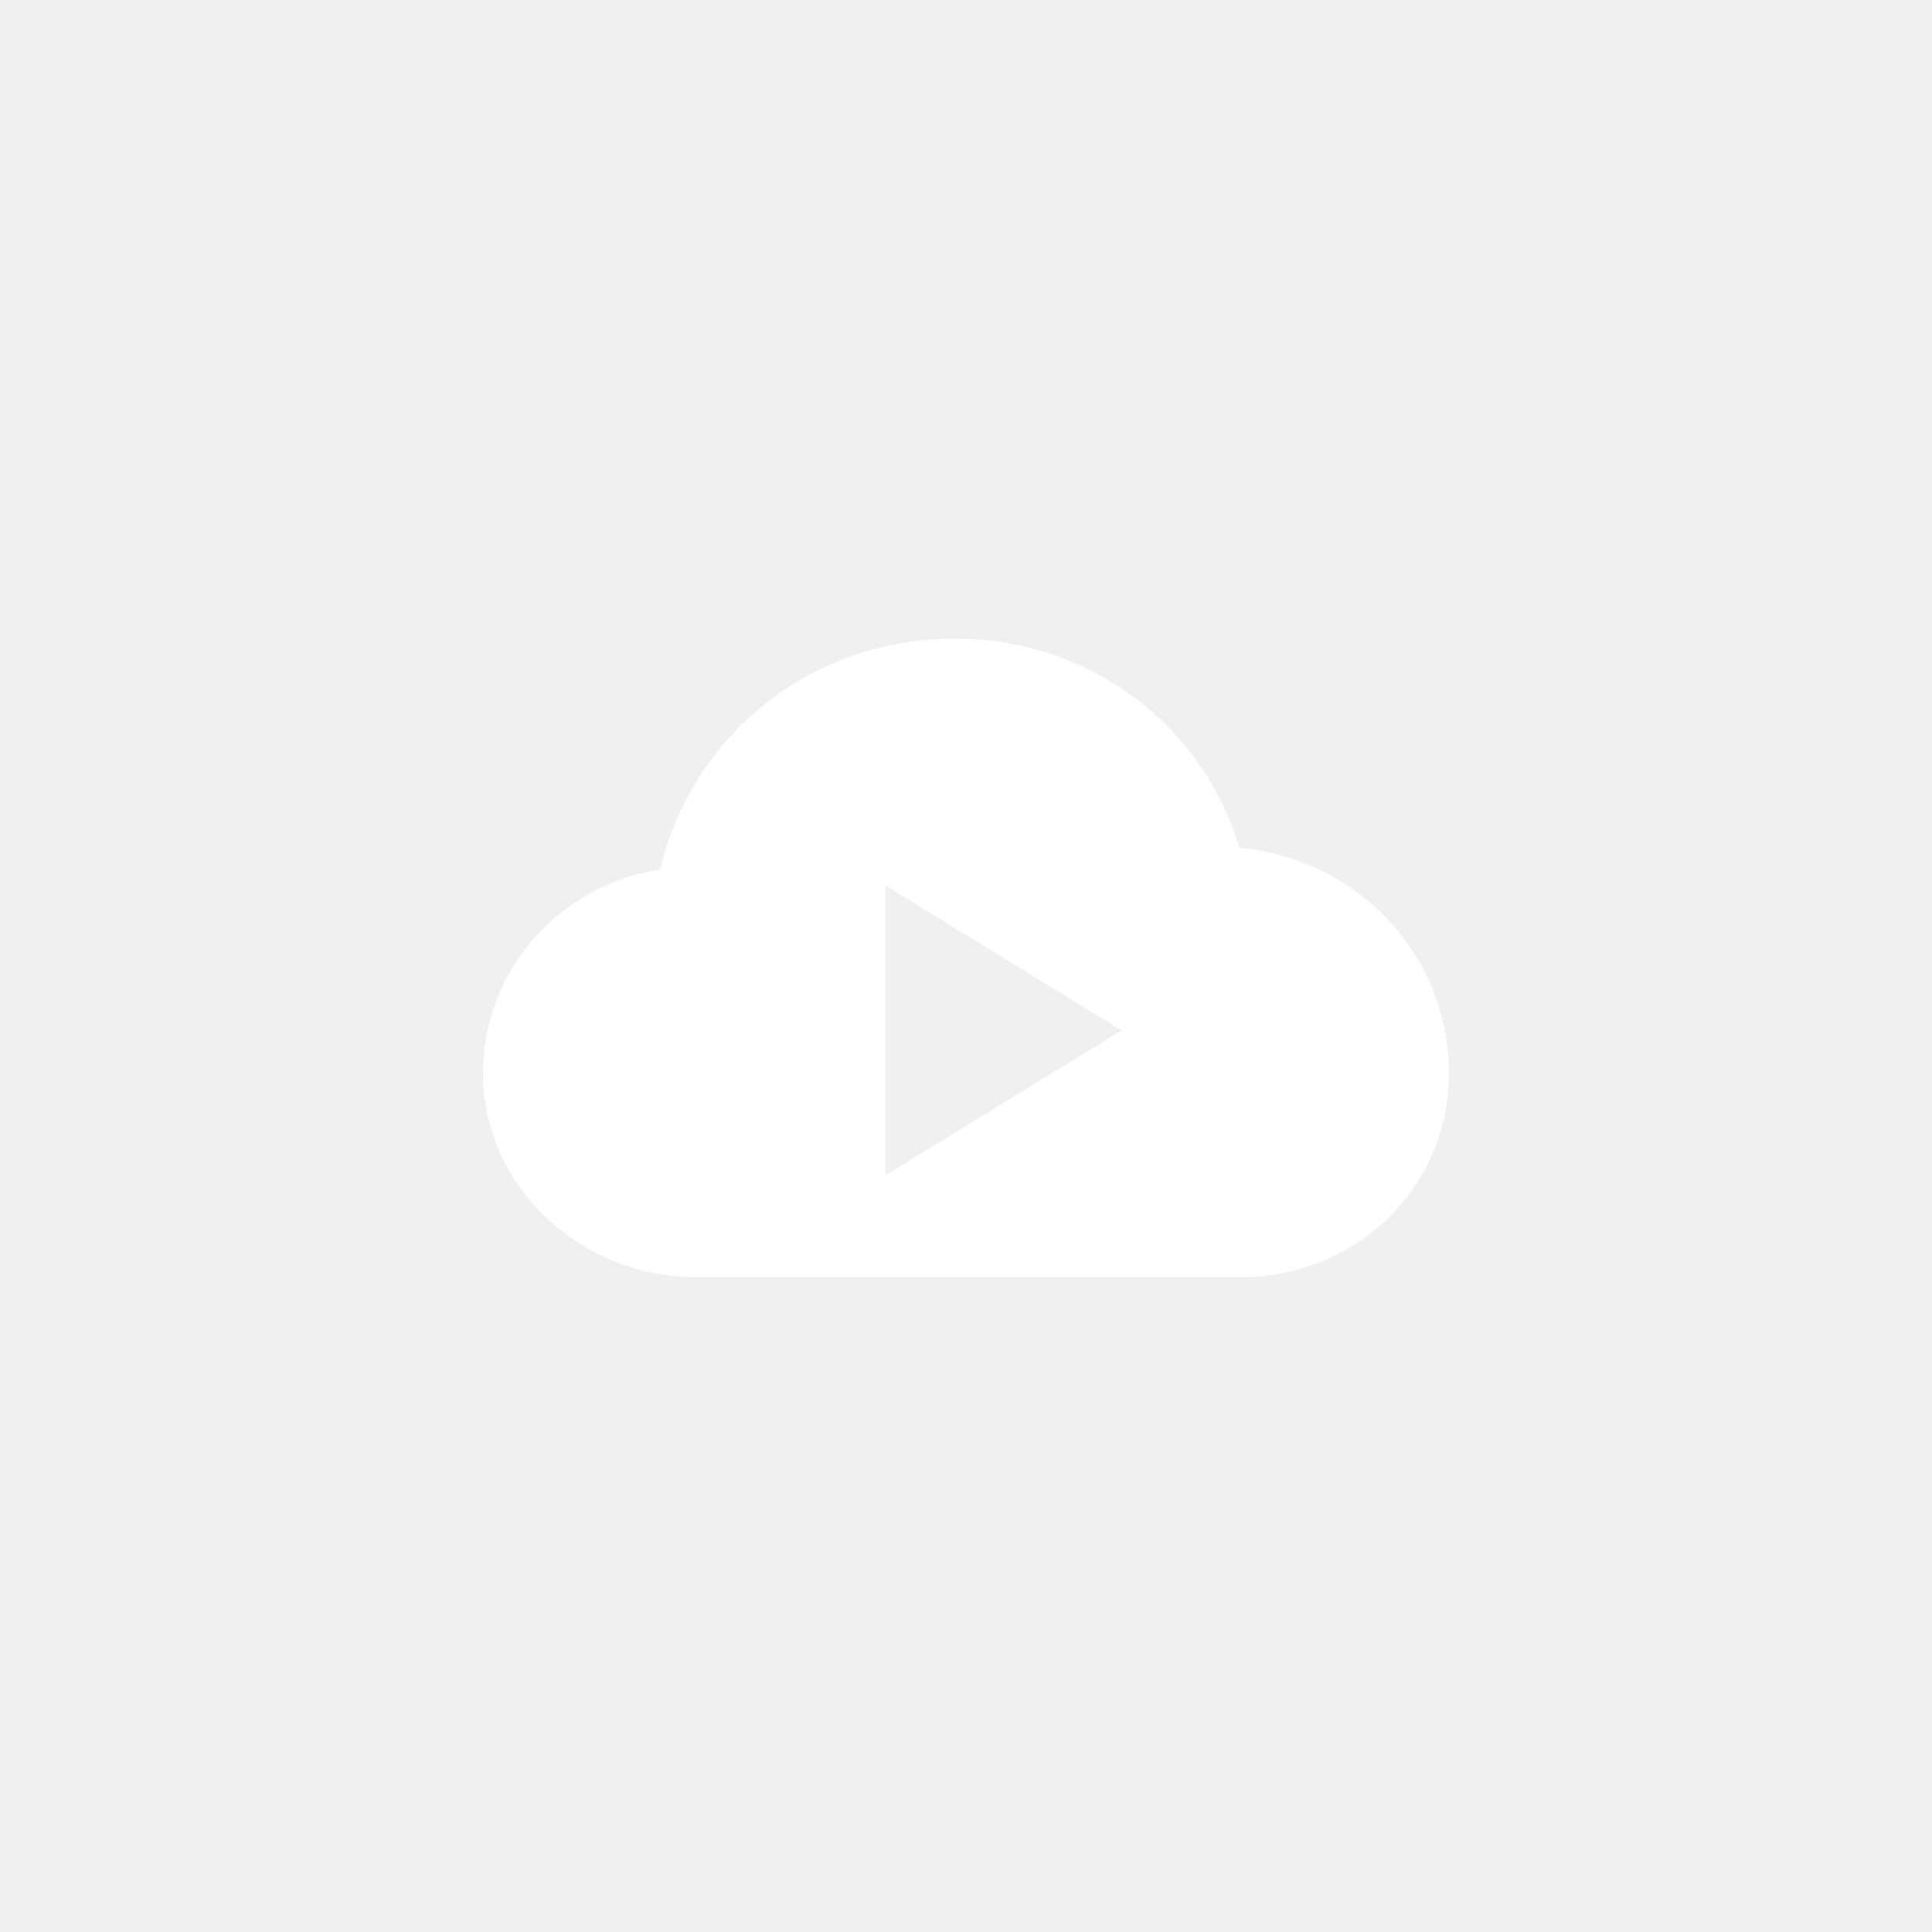
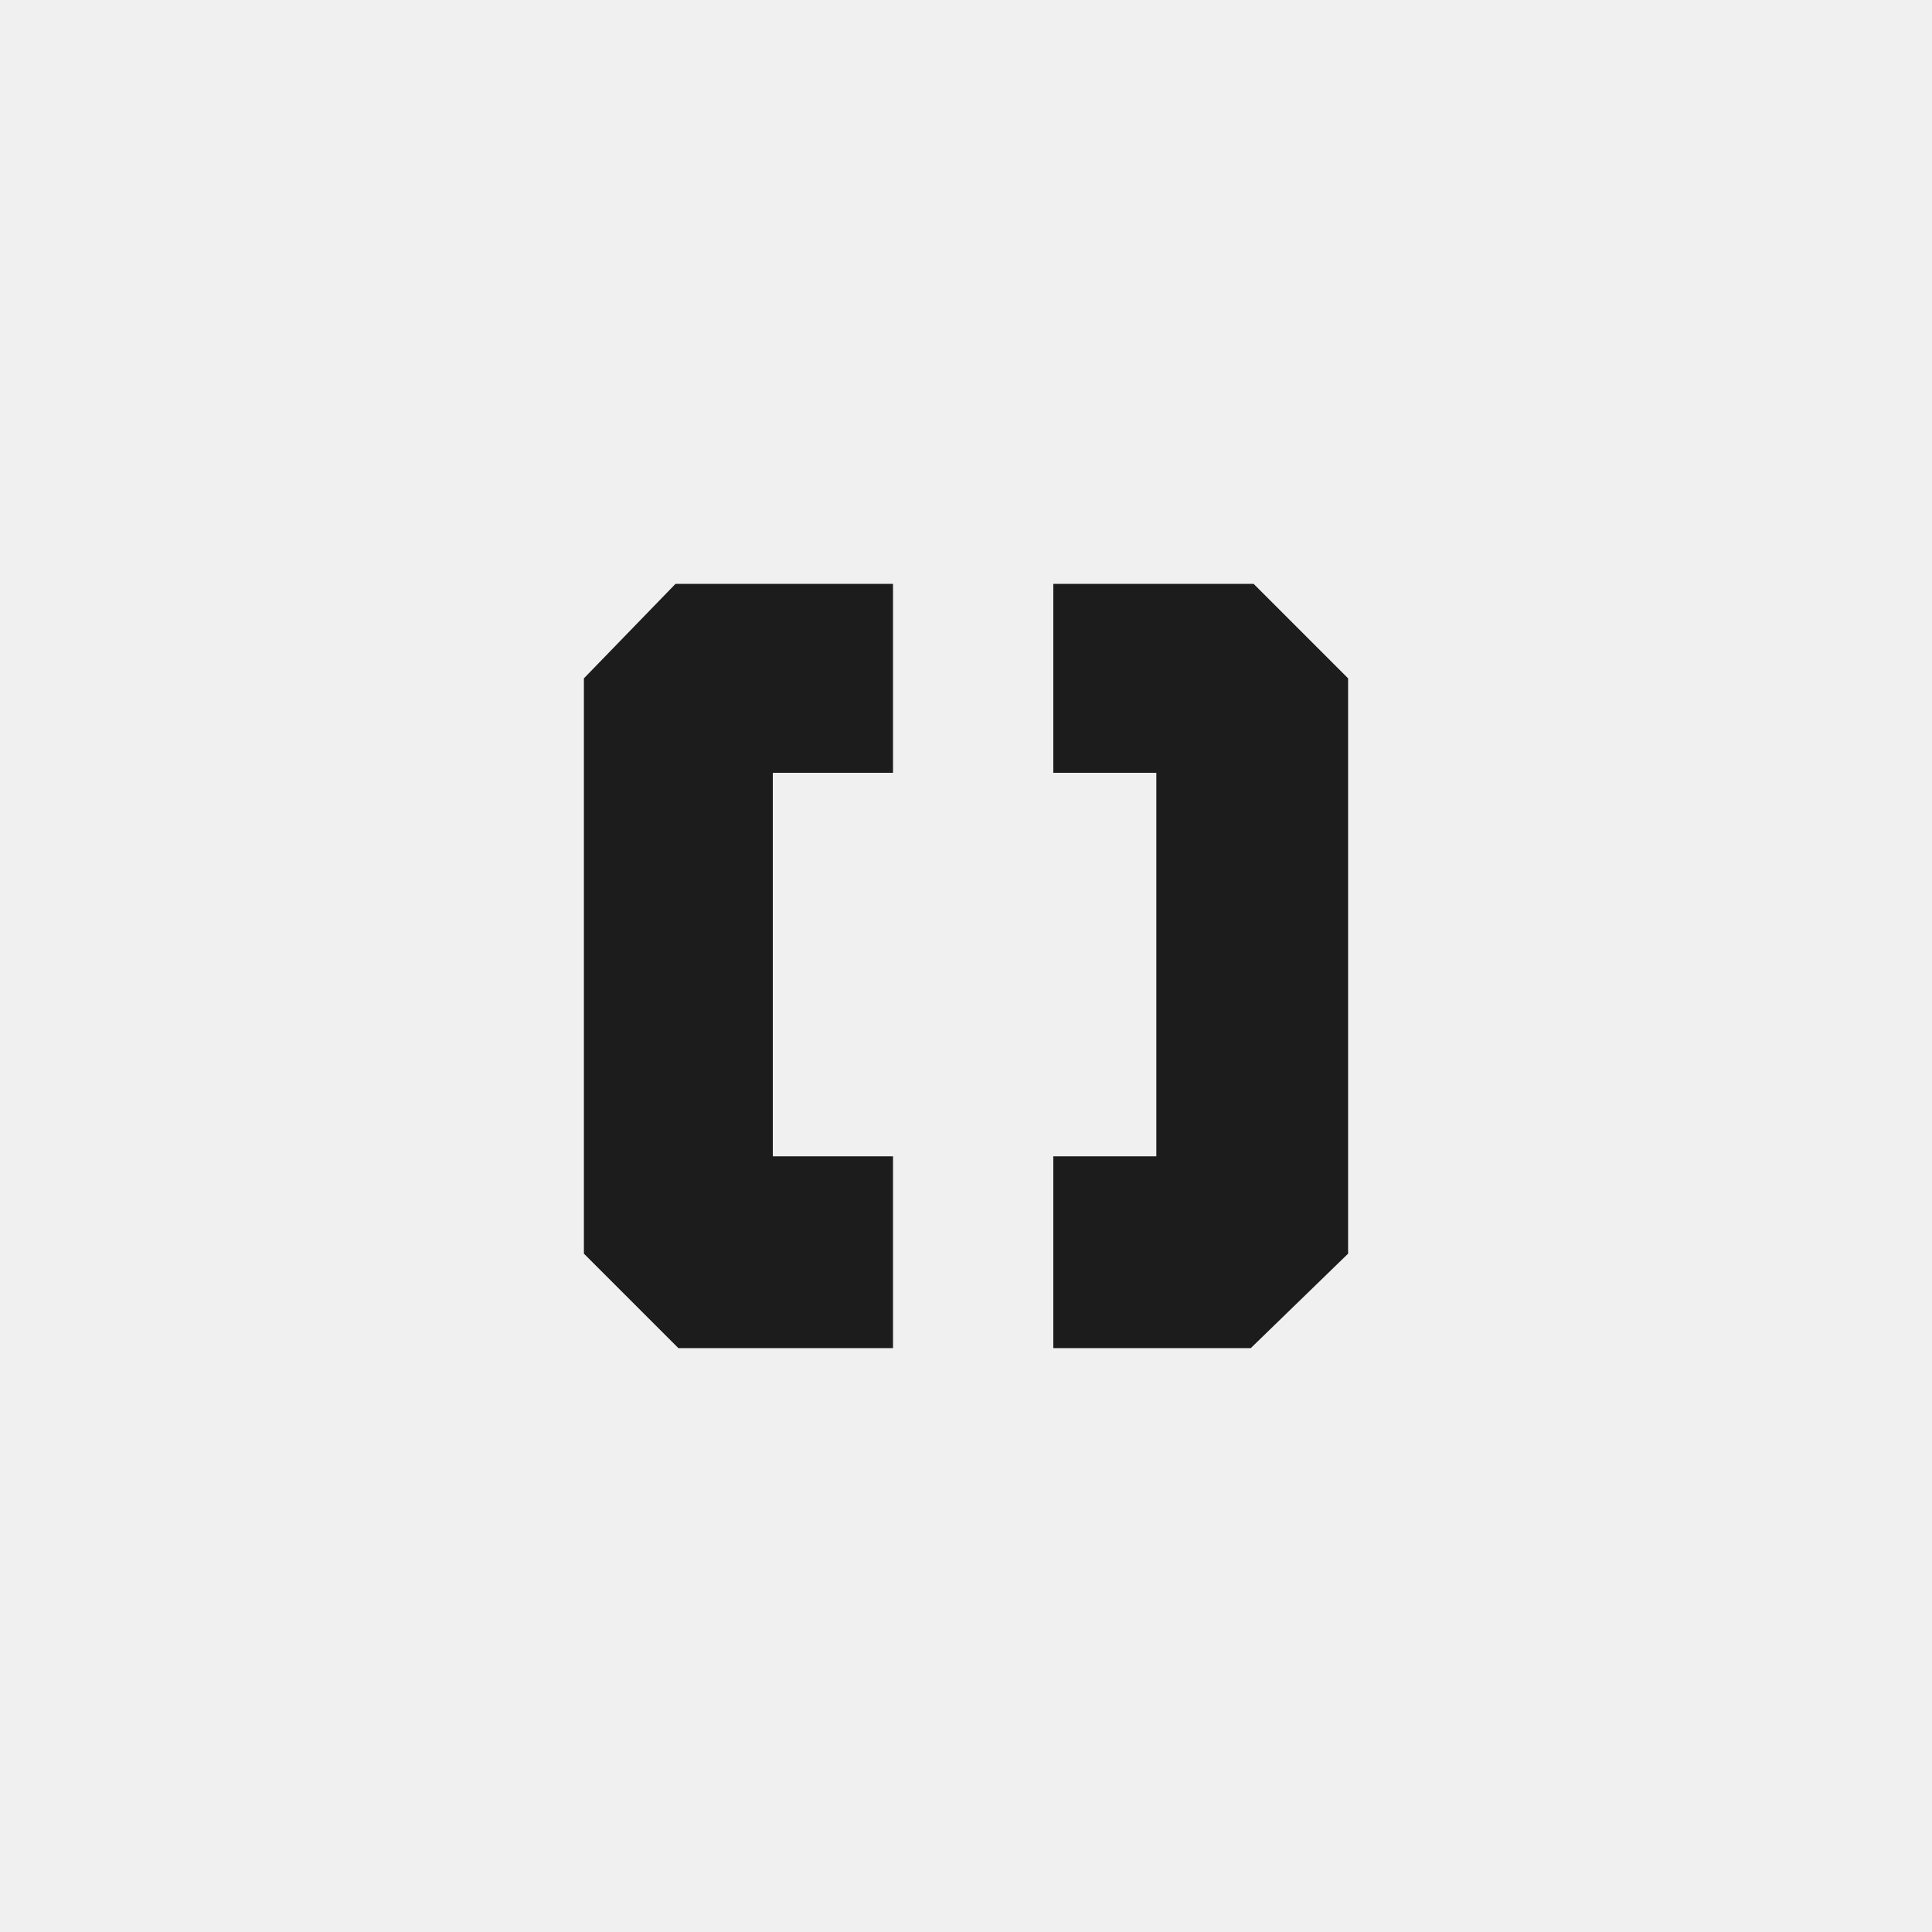
<svg xmlns="http://www.w3.org/2000/svg" viewBox="0 0 108 108" width="108" height="108">
-   <g transform="translate(54 54) scale(0.30) translate(-128 -120)">
-     <path fill="#ffffff" fill-rule="evenodd" d="M78 178c-22 0-40-17-40-38 0-19 14-35 33-38 6-25 28-43 55-43 25 0 46 16 53 39 22 2 39 20 39 42 0 21-17 38-39 38z              M113 105l44 27-44 27z" />
+   <g transform="translate(54 54) scale(0.16) translate(-256.5 -256.5)" fill="#1c1c1c">
+     <polygon points="155,123 231,123 231,189 189,189 189,323 231,323 231,390 156,390 123,357 123,156" />
+     <polygon points="287,123 357,123 390,156 390,357 356,390 287,390 287,323 323,323 323,189 287,189" />
  </g>
</svg>
